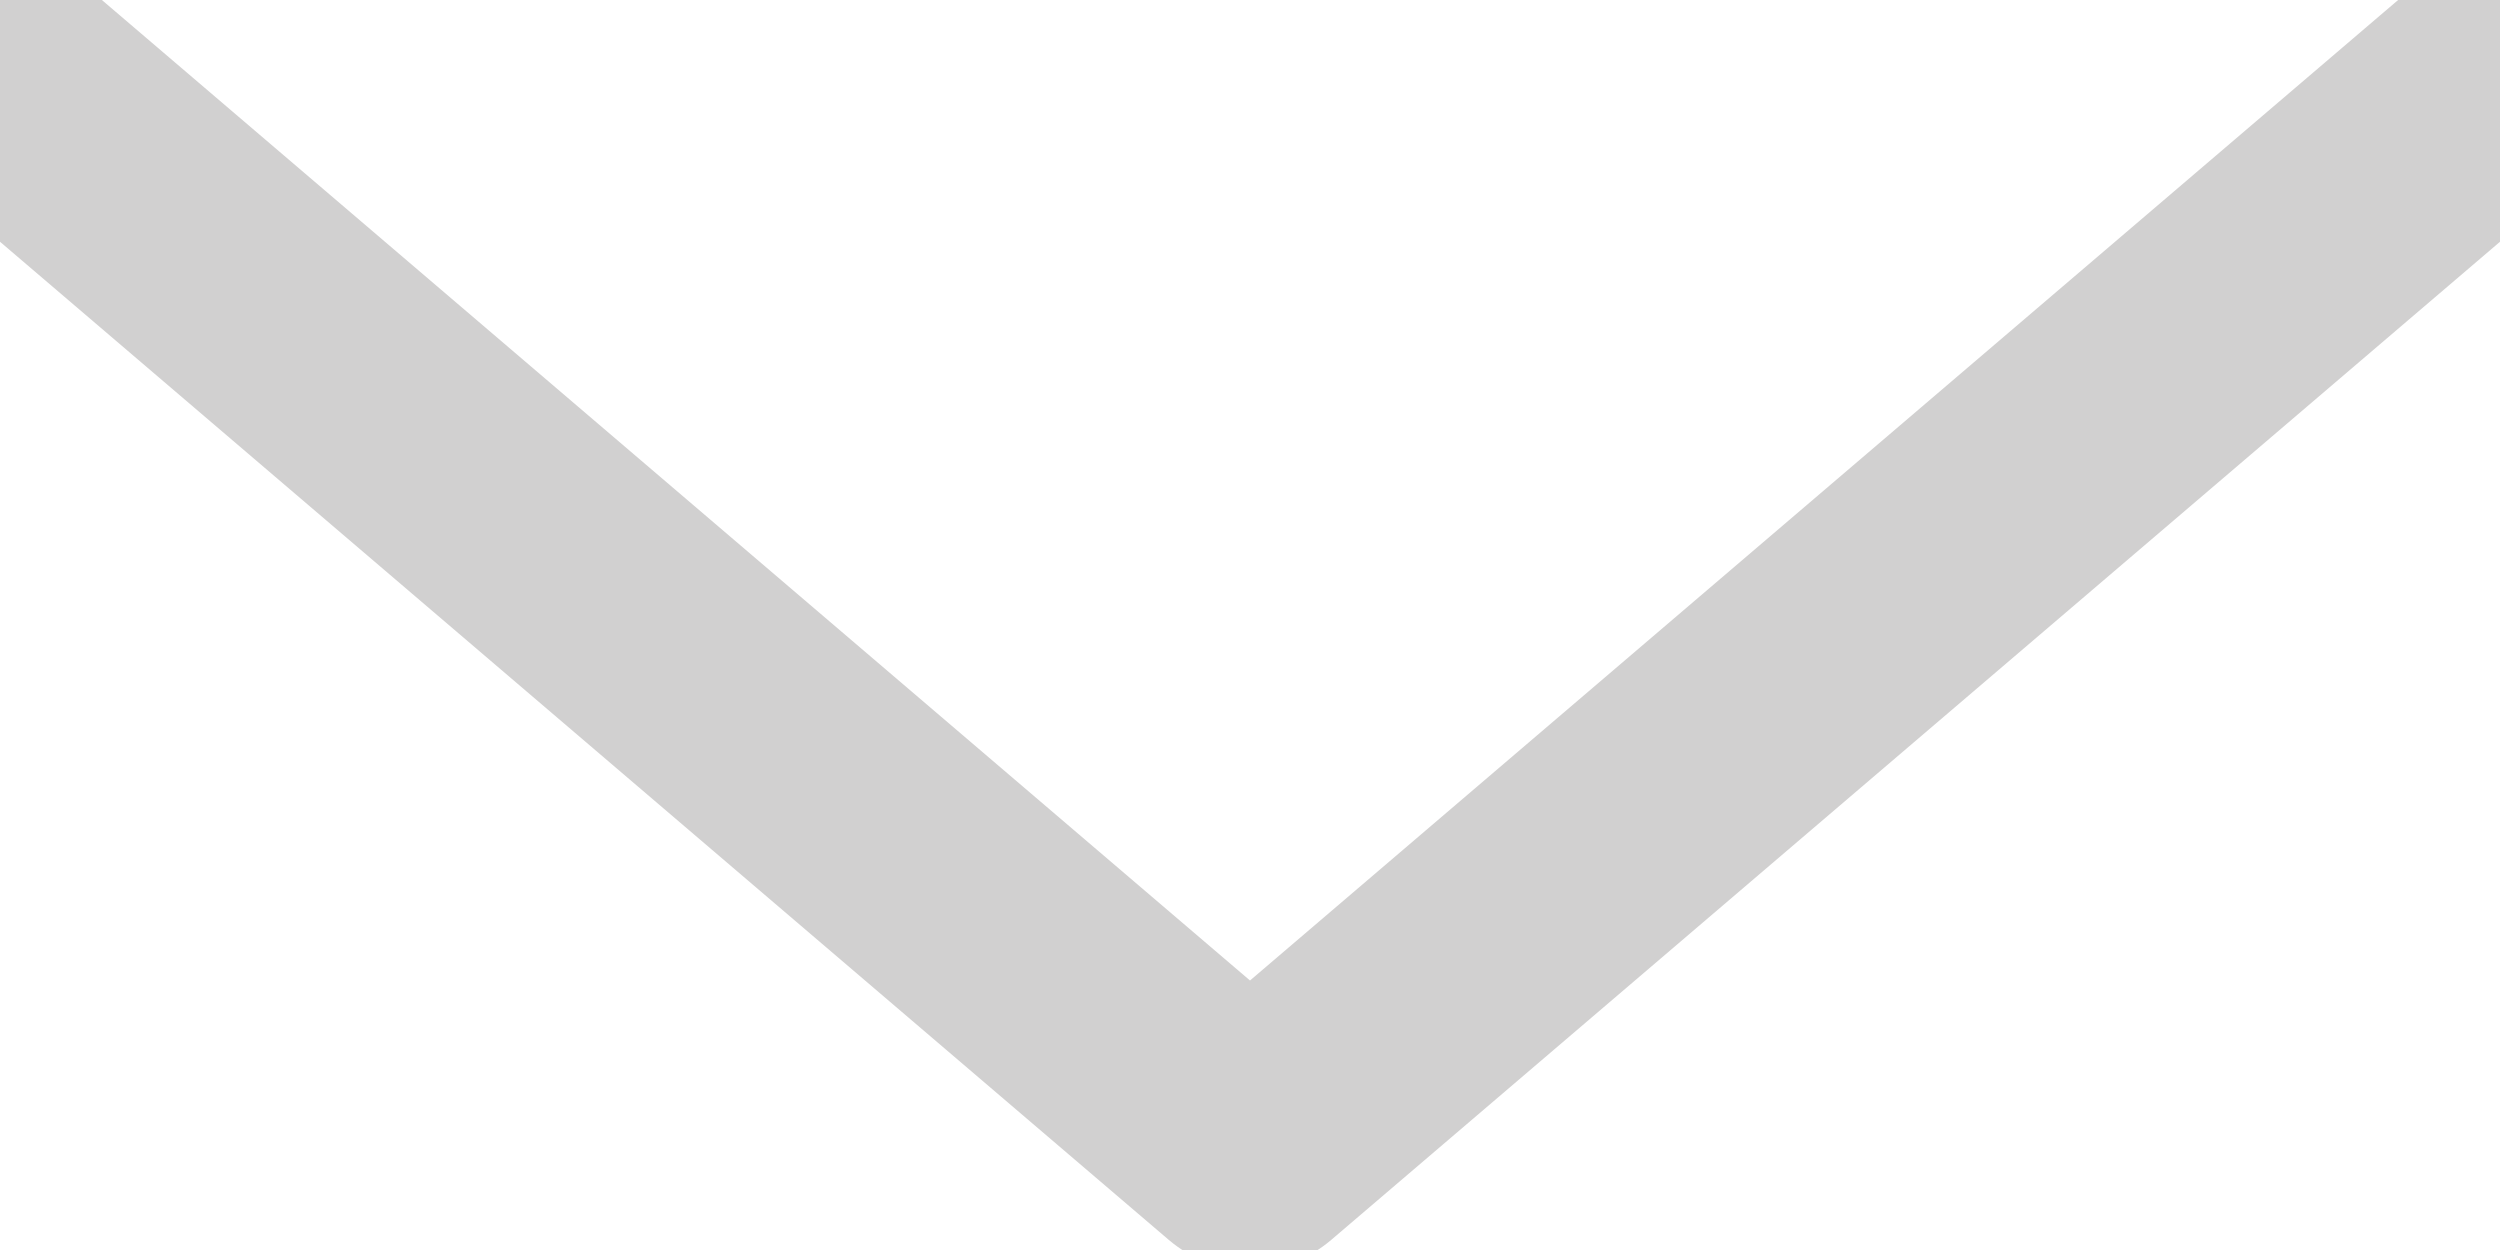
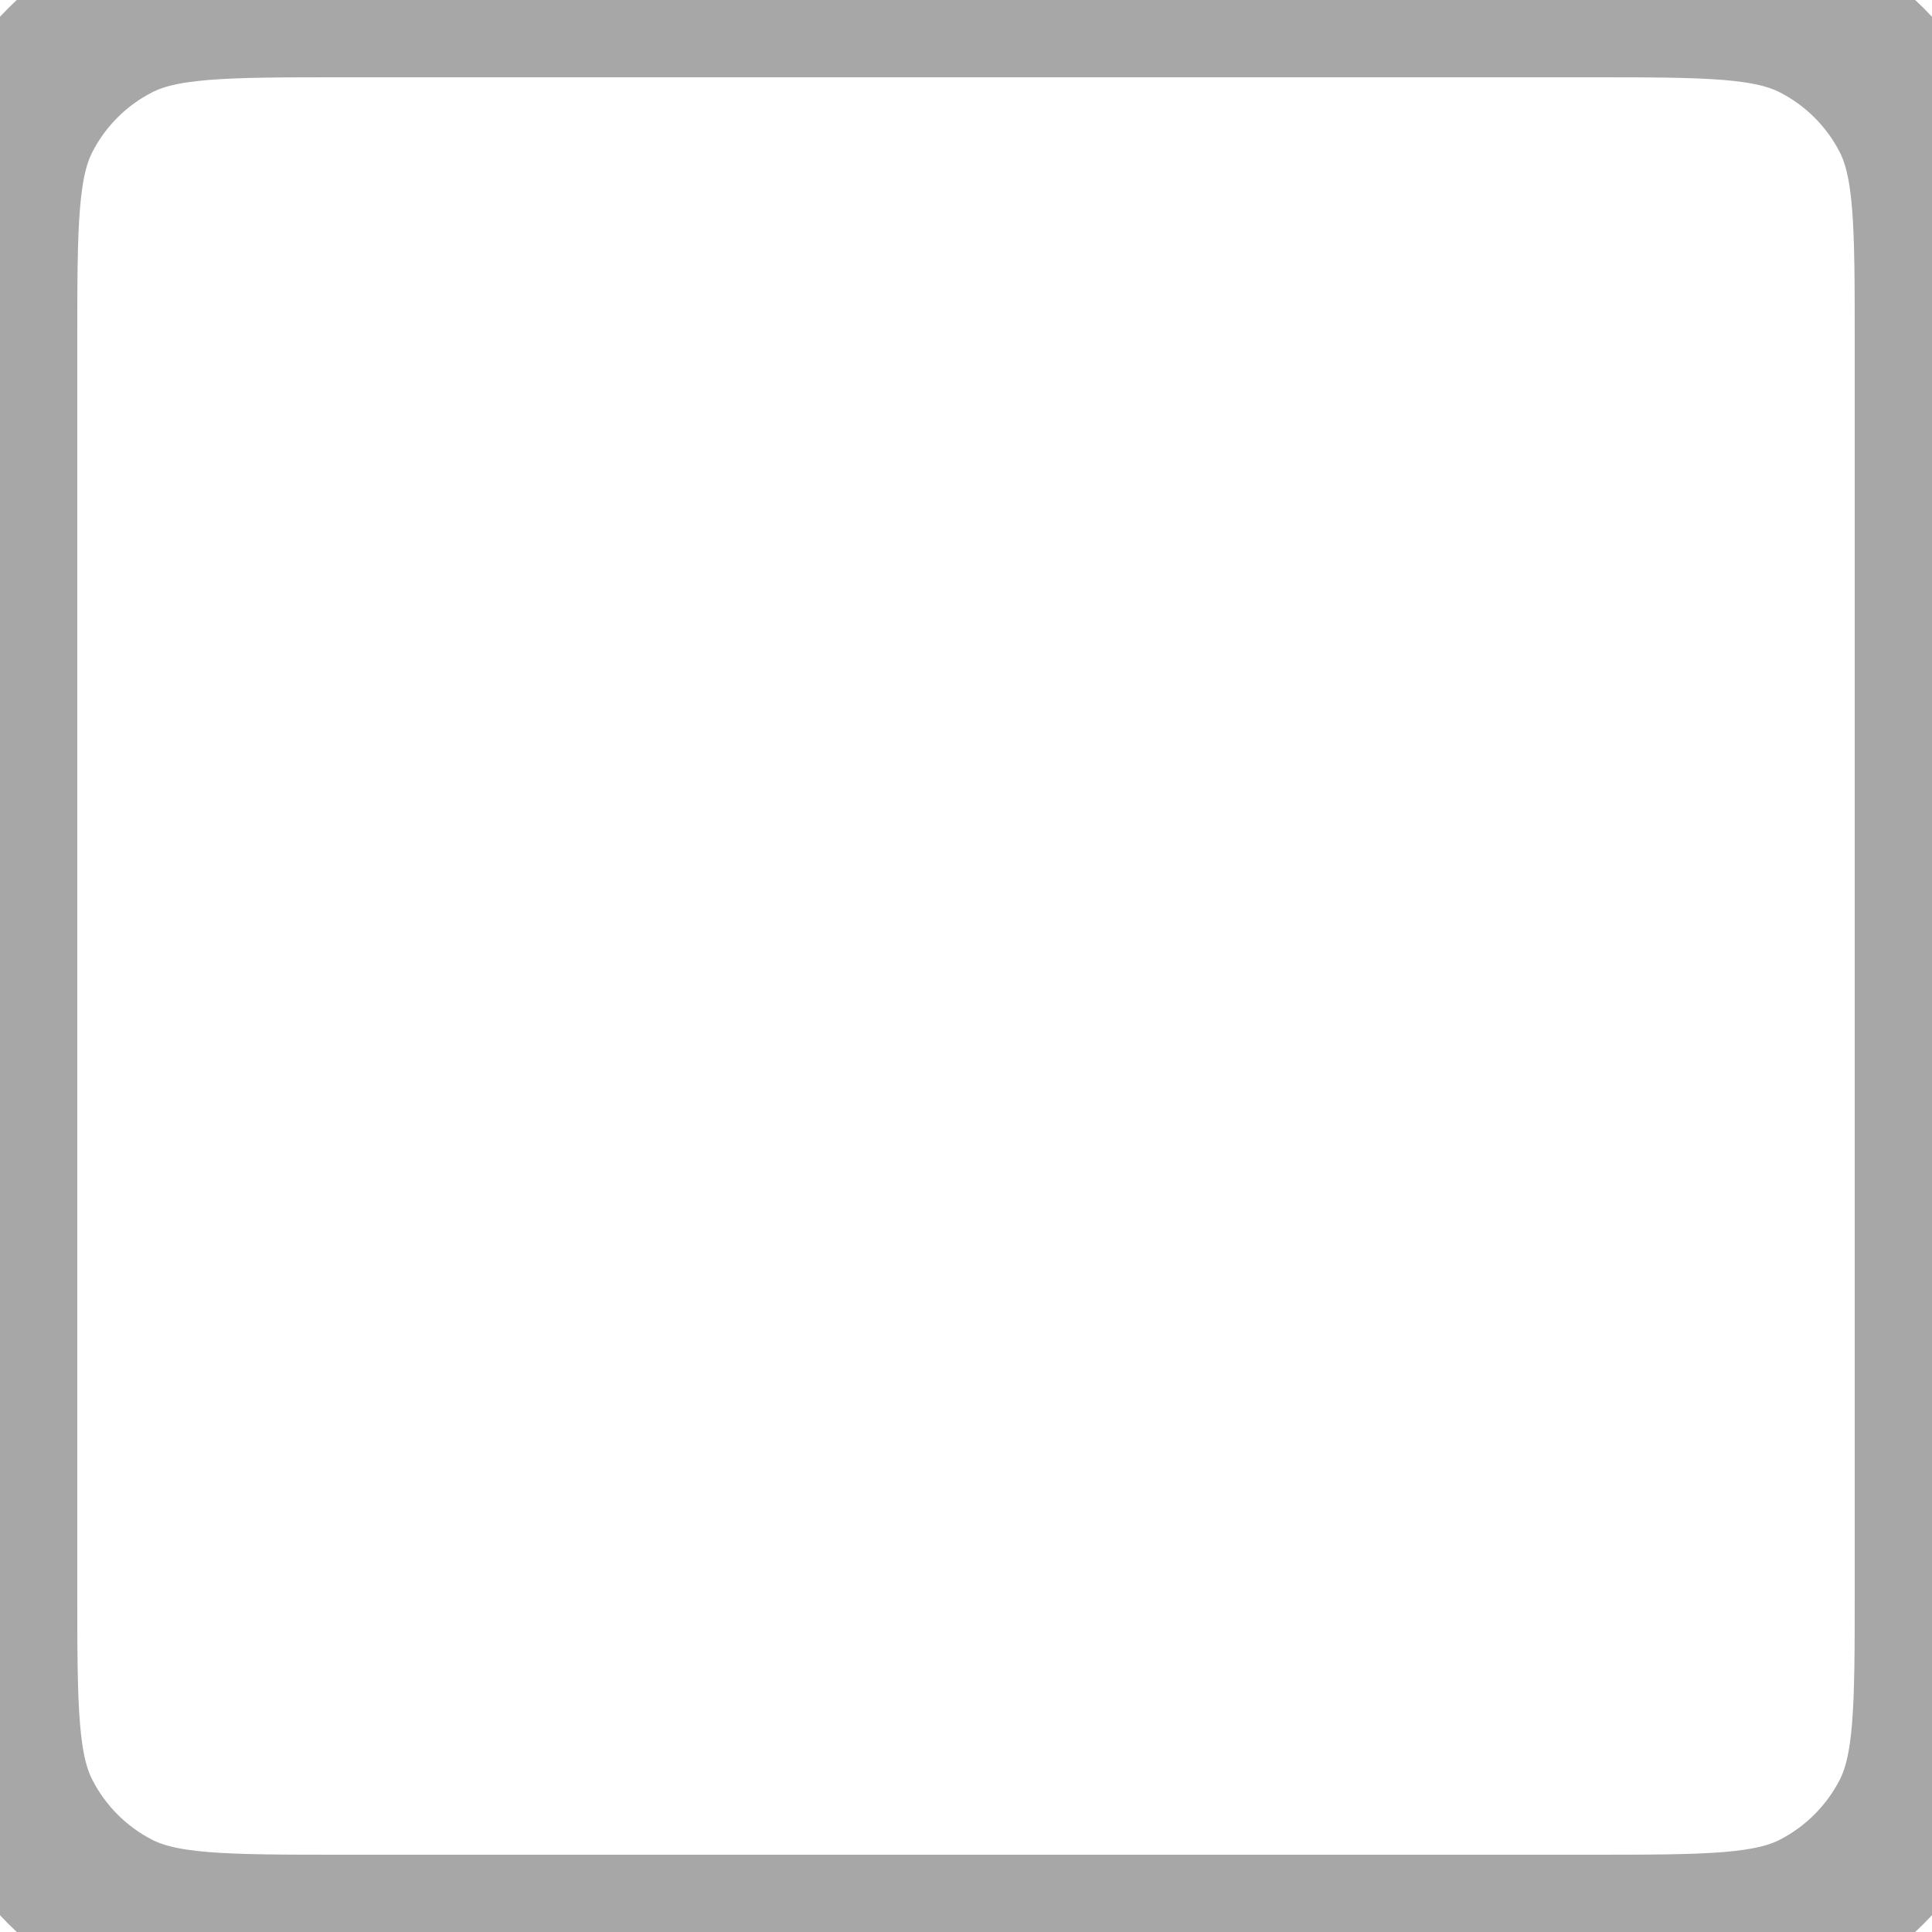
- <svg xmlns="http://www.w3.org/2000/svg" width="20" height="10" viewBox="0 0 20 10" fill="none">
-   <path d="M20 0.619L10 9.159L0 0.619" stroke="#D1D0D0" stroke-width="2" stroke-linecap="round" stroke-linejoin="round" />
+ <svg xmlns="http://www.w3.org/2000/svg" width="25" height="25" viewBox="0 0 25 25" fill="none">
+   <path d="M0 4.445V20.556C0 22.111 0 22.888 0.303 23.483C0.569 24.005 0.994 24.431 1.516 24.698C2.11 25 2.887 25 4.44 25H20.56C22.113 25 22.889 25 23.483 24.698C24.005 24.431 24.431 24.005 24.698 23.483C25 22.889 25 22.113 25 20.56V4.44C25 2.887 25 2.11 24.698 1.516C24.431 0.994 24.005 0.569 23.483 0.303C22.888 0 22.111 0 20.556 0H4.445C2.889 0 2.111 0 1.516 0.303C0.994 0.569 0.569 0.994 0.303 1.516C0 2.111 0 2.889 0 4.445Z" stroke="#898989" stroke-opacity="0.75" stroke-width="2" stroke-linecap="round" stroke-linejoin="round" />
</svg>
